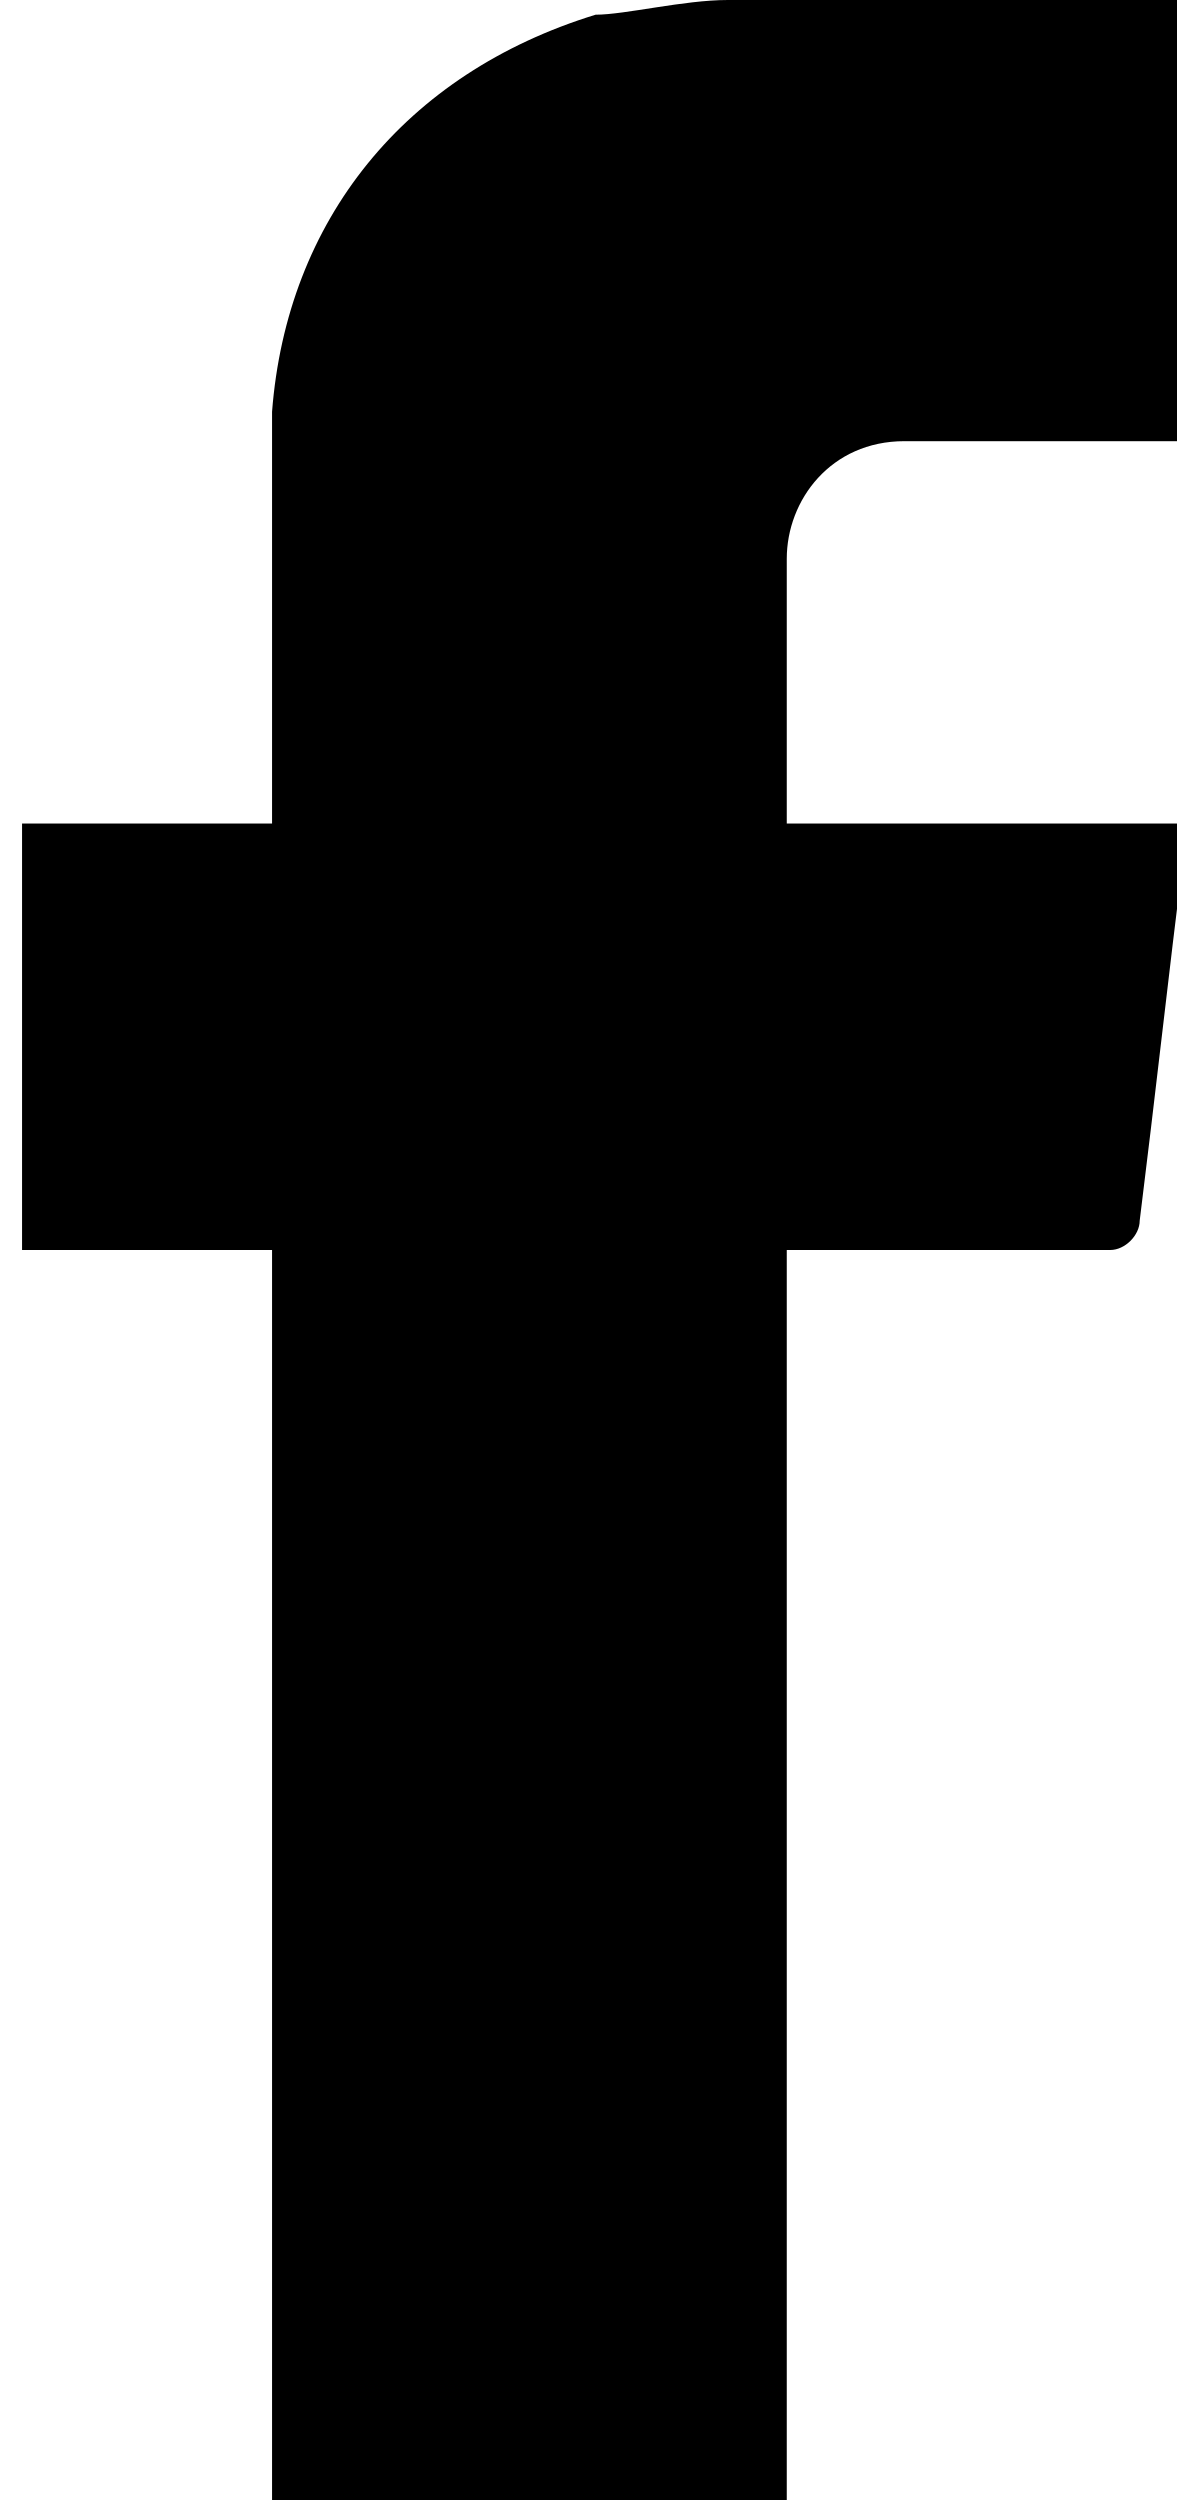
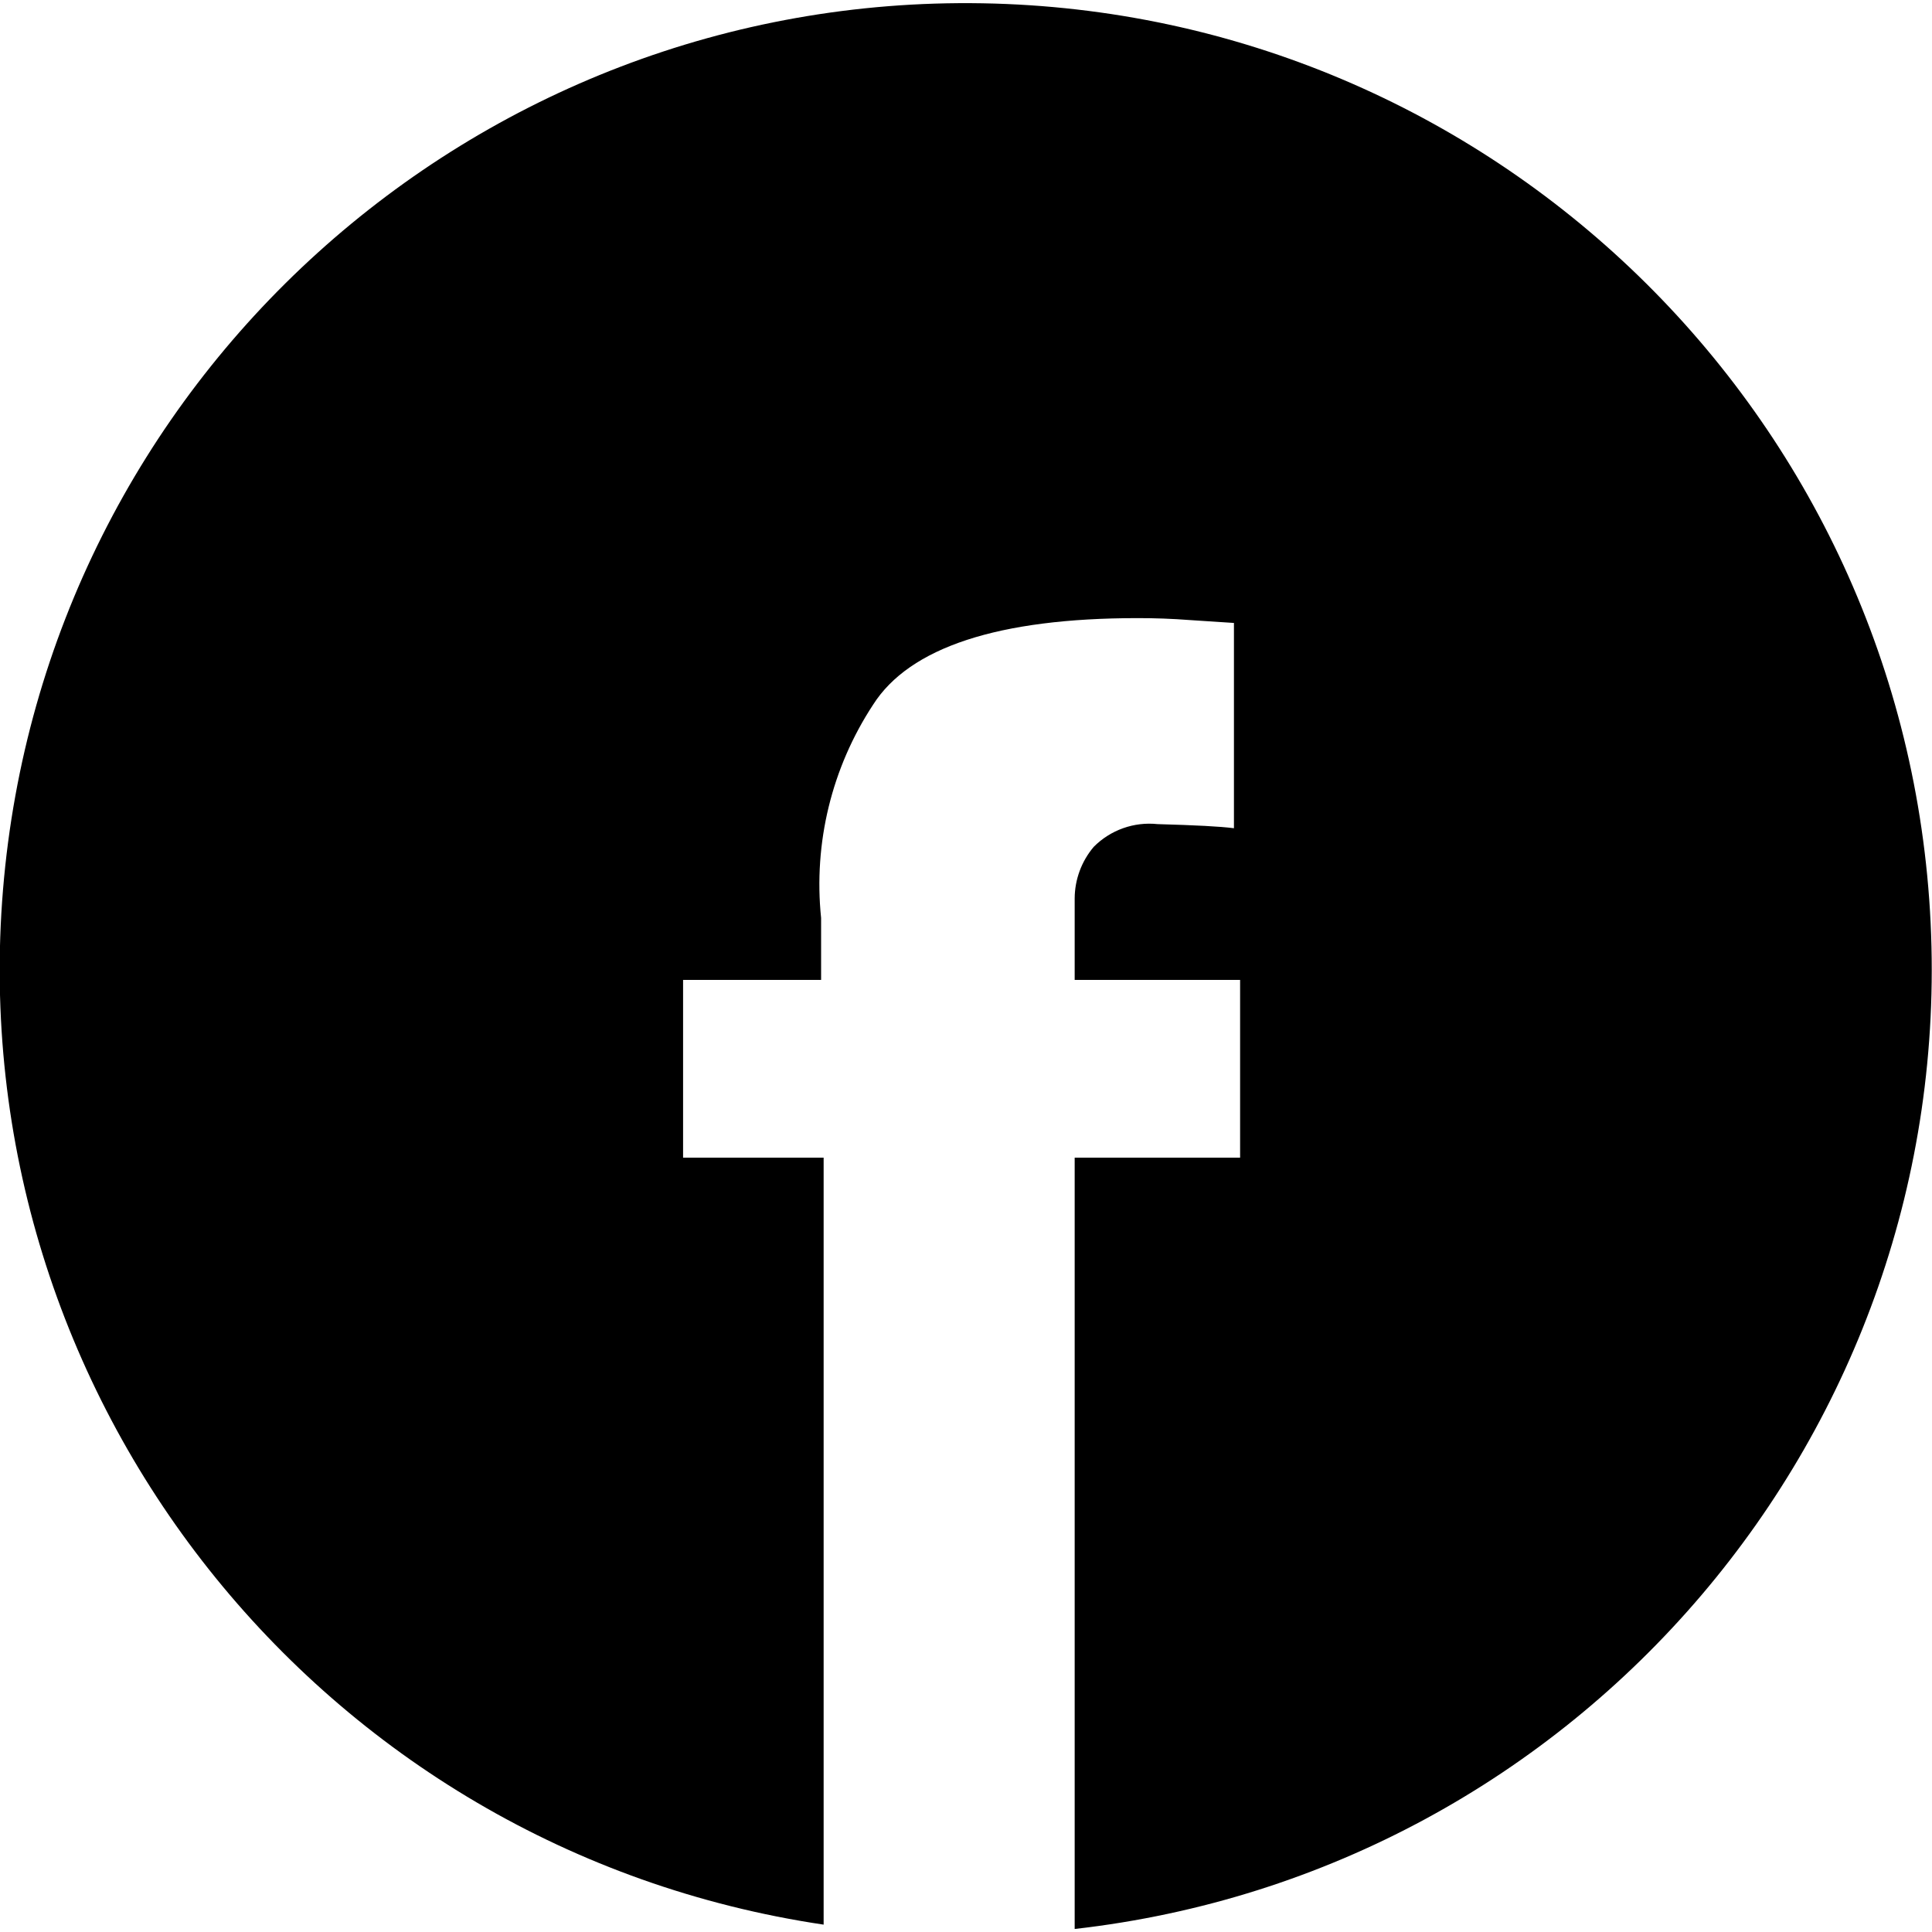
- <svg xmlns="http://www.w3.org/2000/svg" viewBox="-282 412.2 7.9 17" width="8" height="17">
-   <path d="M-277.1 412.2h3.1v3h-1.9c-.5 0-.8.4-.8.8v1.8h2.7v.2c-.1.8-.2 1.7-.3 2.5 0 .1-.1.2-.2.2h-2.2v8.5h-3.5v-8.5h-1.7v-2.9h1.7V415c.1-1.3.9-2.3 2.2-2.7.2 0 .6-.1.9-.1z" />
+ <svg xmlns="http://www.w3.org/2000/svg" viewBox="12 312 16 15.95" width="20" height="20">
+   <path data-name="Subtraction 1" d="M20.9 327.95v-6.388h1.37v-1.472H20.9v-.674a.666.666 0 0 1 .158-.428.649.649 0 0 1 .529-.188c.318.009.515.019.632.034v-1.7l-.367-.024a5.51 5.51 0 0 0-.431-.016c-1.152 0-1.889.242-2.191.718a2.71 2.71 0 0 0-.43 1.765v.513h-1.143v1.472h1.164v6.352a8 8 0 1 1 2.079.036z" />
</svg>
